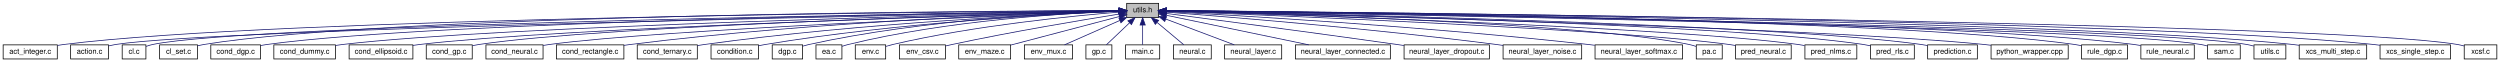
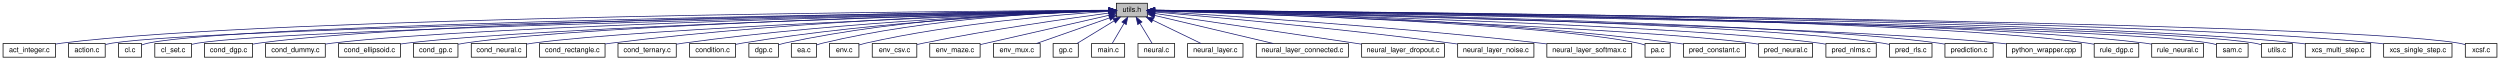
- <svg xmlns="http://www.w3.org/2000/svg" xmlns:xlink="http://www.w3.org/1999/xlink" width="3371pt" height="84pt" viewBox="0.00 0.00 3370.50 84.00">
+ <svg xmlns="http://www.w3.org/2000/svg" xmlns:xlink="http://www.w3.org/1999/xlink" width="3476pt" height="84pt" viewBox="0.00 0.00 3475.50 84.00">
  <g id="graph0" class="graph" transform="scale(1 1) rotate(0) translate(4 80)">
    <g id="node1" class="node">
-       <polygon fill="#bfbfbf" stroke="#000000" points="1515,-56.5 1515,-75.5 1558,-75.5 1558,-56.5 1515,-56.5" />
-       <text text-anchor="middle" x="1536.5" y="-63.5" font-family="Helvetica,sans-Serif" font-size="10.00" fill="#000000">utils.h</text>
+       <polygon fill="#bfbfbf" stroke="#000000" points="1548,-56.5 1548,-75.5 1591,-75.5 1591,-56.5 1548,-56.5" />
+       <text text-anchor="middle" x="1569.5" y="-63.5" font-family="Helvetica,sans-Serif" font-size="10.00" fill="#000000">utils.h</text>
    </g>
    <g id="node2" class="node">
      <g id="a_node2">
        <a xlink:href="act__integer_8c.html" target="_top" xlink:title="integer action functions. ">
          <polygon fill="none" stroke="#000000" points="0,-.5 0,-19.5 73,-19.5 73,-.5 0,-.5" />
          <text text-anchor="middle" x="36.5" y="-7.5" font-family="Helvetica,sans-Serif" font-size="10.00" fill="#000000">act_integer.c</text>
        </a>
      </g>
    </g>
    <g id="edge1" class="edge">
-       <path fill="none" stroke="#191970" d="M1504.451,-65.802C1317.907,-64.528 370.382,-56.34 81.5,-20 78.8,-19.66 76.024,-19.235 73.239,-18.752" />
-       <polygon fill="#191970" stroke="#191970" points="1504.659,-69.304 1514.682,-65.87 1504.705,-62.304 1504.659,-69.304" />
+       <path fill="none" stroke="#191970" d="M1537.912,-65.831C1350.013,-64.704 377.559,-57.137 81.5,-20 78.8,-19.661 76.024,-19.236 73.239,-18.754" />
+       <polygon fill="#191970" stroke="#191970" points="1537.938,-69.331 1547.958,-65.89 1537.978,-62.331 1537.938,-69.331" />
    </g>
    <g id="node3" class="node">
      <g id="a_node3">
        <a xlink:href="action_8c.html" target="_top" xlink:title="Interface for classifier actions. ">
          <polygon fill="none" stroke="#000000" points="91,-.5 91,-19.5 142,-19.5 142,-.5 91,-.5" />
          <text text-anchor="middle" x="116.5" y="-7.5" font-family="Helvetica,sans-Serif" font-size="10.00" fill="#000000">action.c</text>
        </a>
      </g>
    </g>
    <g id="edge2" class="edge">
-       <path fill="none" stroke="#191970" d="M1504.648,-65.41C1310.402,-61.751 289.052,-41.599 151.5,-20 148.503,-19.529 145.4,-18.884 142.335,-18.145" />
-       <polygon fill="#191970" stroke="#191970" points="1504.702,-68.912 1514.766,-65.6 1504.833,-61.913 1504.702,-68.912" />
+       <path fill="none" stroke="#191970" d="M1537.518,-65.434C1340.234,-61.88 292.483,-42.082 151.5,-20 148.503,-19.531 145.4,-18.886 142.335,-18.148" />
+       <polygon fill="#191970" stroke="#191970" points="1537.723,-68.938 1547.784,-65.618 1537.848,-61.939 1537.723,-68.938" />
    </g>
    <g id="node4" class="node">
      <g id="a_node4">
        <a xlink:href="cl_8c.html" target="_top" xlink:title="Functions operating on classifiers. ">
          <polygon fill="none" stroke="#000000" points="160.5,-.5 160.5,-19.5 192.5,-19.5 192.5,-.5 160.5,-.5" />
          <text text-anchor="middle" x="176.5" y="-7.5" font-family="Helvetica,sans-Serif" font-size="10.00" fill="#000000">cl.c</text>
        </a>
      </g>
    </g>
    <g id="edge3" class="edge">
-       <path fill="none" stroke="#191970" d="M1504.58,-65.559C1314.217,-62.844 332.564,-47.589 201.5,-20 198.572,-19.384 195.546,-18.451 192.653,-17.398" />
-       <polygon fill="#191970" stroke="#191970" points="1504.711,-69.061 1514.759,-65.703 1504.81,-62.062 1504.711,-69.061" />
+       <path fill="none" stroke="#191970" d="M1537.698,-65.589C1344.864,-63.013 336.021,-48.259 201.5,-20 198.572,-19.385 195.546,-18.452 192.653,-17.4" />
+       <polygon fill="#191970" stroke="#191970" points="1537.703,-69.09 1547.748,-65.722 1537.795,-62.09 1537.703,-69.09" />
    </g>
    <g id="node5" class="node">
      <g id="a_node5">
        <a xlink:href="cl__set_8c.html" target="_top" xlink:title="Functions operating on sets of classifiers. ">
          <polygon fill="none" stroke="#000000" points="211,-.5 211,-19.5 262,-19.5 262,-.5 211,-.5" />
          <text text-anchor="middle" x="236.5" y="-7.5" font-family="Helvetica,sans-Serif" font-size="10.00" fill="#000000">cl_set.c</text>
        </a>
      </g>
    </g>
    <g id="edge4" class="edge">
-       <path fill="none" stroke="#191970" d="M1504.618,-65.918C1333.097,-65.316 518.626,-60.344 270.5,-20 267.828,-19.566 265.07,-18.985 262.334,-18.321" />
-       <polygon fill="#191970" stroke="#191970" points="1504.743,-69.419 1514.754,-65.951 1504.765,-62.419 1504.743,-69.419" />
+       <path fill="none" stroke="#191970" d="M1537.601,-65.349C1350.456,-61.466 398.948,-40.824 270.5,-20 267.828,-19.567 265.07,-18.987 262.334,-18.324" />
+       <polygon fill="#191970" stroke="#191970" points="1537.793,-68.854 1547.863,-65.561 1537.937,-61.855 1537.793,-68.854" />
    </g>
    <g id="node6" class="node">
      <g id="a_node6">
        <a xlink:href="cond__dgp_8c.html" target="_top" xlink:title="Dynamical GP graph condition functions. ">
          <polygon fill="none" stroke="#000000" points="280,-.5 280,-19.5 347,-19.5 347,-.5 280,-.5" />
          <text text-anchor="middle" x="313.5" y="-7.5" font-family="Helvetica,sans-Serif" font-size="10.00" fill="#000000">cond_dgp.c</text>
        </a>
      </g>
    </g>
    <g id="edge5" class="edge">
-       <path fill="none" stroke="#191970" d="M1504.493,-65.597C1339.814,-63.394 586.761,-51.726 355.5,-20 352.827,-19.633 350.075,-19.172 347.319,-18.65" />
-       <polygon fill="#191970" stroke="#191970" points="1504.854,-69.102 1514.9,-65.734 1504.947,-62.102 1504.854,-69.102" />
+       <path fill="none" stroke="#191970" d="M1537.645,-65.638C1370.533,-63.608 593.723,-52.553 355.5,-20 352.827,-19.635 350.074,-19.174 347.318,-18.653" />
+       <polygon fill="#191970" stroke="#191970" points="1537.717,-69.139 1547.758,-65.758 1537.801,-62.139 1537.717,-69.139" />
    </g>
    <g id="node7" class="node">
      <g id="a_node7">
        <a xlink:href="cond__dummy_8c.html" target="_top" xlink:title="Always-matching dummy condition functions. ">
          <polygon fill="none" stroke="#000000" points="365,-.5 365,-19.5 448,-19.5 448,-.5 365,-.5" />
          <text text-anchor="middle" x="406.5" y="-7.5" font-family="Helvetica,sans-Serif" font-size="10.00" fill="#000000">cond_dummy.c</text>
        </a>
      </g>
    </g>
    <g id="edge6" class="edge">
-       <path fill="none" stroke="#191970" d="M1504.341,-65.285C1348.185,-61.713 667.964,-44.975 457.5,-20 454.454,-19.639 451.317,-19.197 448.167,-18.702" />
-       <polygon fill="#191970" stroke="#191970" points="1504.589,-68.791 1514.665,-65.519 1504.747,-61.793 1504.589,-68.791" />
+       <path fill="none" stroke="#191970" d="M1537.869,-65.343C1379.865,-61.962 675.091,-45.681 457.5,-20 454.453,-19.64 451.317,-19.2 448.167,-18.706" />
+       <polygon fill="#191970" stroke="#191970" points="1537.809,-68.843 1547.881,-65.556 1537.958,-61.844 1537.809,-68.843" />
    </g>
    <g id="node8" class="node">
      <g id="a_node8">
        <a xlink:href="cond__ellipsoid_8c.html" target="_top" xlink:title="Hyperellipsoid condition functions. ">
          <polygon fill="none" stroke="#000000" points="466.5,-.5 466.5,-19.5 552.5,-19.5 552.5,-.5 466.5,-.5" />
          <text text-anchor="middle" x="509.5" y="-7.5" font-family="Helvetica,sans-Serif" font-size="10.00" fill="#000000">cond_ellipsoid.c</text>
        </a>
      </g>
    </g>
    <g id="edge7" class="edge">
-       <path fill="none" stroke="#191970" d="M1504.678,-65.111C1358.5,-60.934 750.491,-42.514 561.5,-20 558.579,-19.652 555.576,-19.235 552.556,-18.771" />
-       <polygon fill="#191970" stroke="#191970" points="1504.675,-68.612 1514.771,-65.398 1504.874,-61.615 1504.675,-68.612" />
+       <path fill="none" stroke="#191970" d="M1537.579,-65.165C1388.208,-61.162 757.315,-43.173 561.5,-20 558.579,-19.654 555.575,-19.239 552.556,-18.776" />
+       <polygon fill="#191970" stroke="#191970" points="1537.784,-68.671 1547.874,-65.439 1537.97,-61.674 1537.784,-68.671" />
    </g>
    <g id="node9" class="node">
      <g id="a_node9">
        <a xlink:href="cond__gp_8c.html" target="_top" xlink:title="Tree GP condition functions. ">
          <polygon fill="none" stroke="#000000" points="570.5,-.5 570.5,-19.5 632.5,-19.5 632.5,-.5 570.5,-.5" />
          <text text-anchor="middle" x="601.5" y="-7.5" font-family="Helvetica,sans-Serif" font-size="10.00" fill="#000000">cond_gp.c</text>
        </a>
      </g>
    </g>
    <g id="edge8" class="edge">
-       <path fill="none" stroke="#191970" d="M1504.2,-65.179C1364.677,-61.502 813.049,-45.605 641.5,-20 638.668,-19.577 635.745,-19.043 632.827,-18.441" />
-       <polygon fill="#191970" stroke="#191970" points="1504.525,-68.688 1514.613,-65.451 1504.708,-61.691 1504.525,-68.688" />
+       <path fill="none" stroke="#191970" d="M1537.38,-65.251C1394.995,-61.801 819.95,-46.469 641.5,-20 638.668,-19.58 635.744,-19.047 632.827,-18.447" />
+       <polygon fill="#191970" stroke="#191970" points="1537.532,-68.755 1547.613,-65.496 1537.7,-61.758 1537.532,-68.755" />
    </g>
    <g id="node10" class="node">
      <g id="a_node10">
        <a xlink:href="cond__neural_8c.html" target="_top" xlink:title="Multi-layer perceptron neural network condition functions. ">
          <polygon fill="none" stroke="#000000" points="651,-.5 651,-19.5 728,-19.5 728,-.5 651,-.5" />
          <text text-anchor="middle" x="689.5" y="-7.5" font-family="Helvetica,sans-Serif" font-size="10.00" fill="#000000">cond_neural.c</text>
        </a>
      </g>
    </g>
    <g id="edge9" class="edge">
-       <path fill="none" stroke="#191970" d="M1504.762,-64.822C1375.591,-59.927 889.05,-40.493 736.5,-20 733.771,-19.634 730.966,-19.195 728.147,-18.71" />
-       <polygon fill="#191970" stroke="#191970" points="1504.669,-68.321 1514.794,-65.2 1504.933,-61.326 1504.669,-68.321" />
+       <path fill="none" stroke="#191970" d="M1537.335,-64.89C1404.184,-60.19 895.695,-41.202 736.5,-20 733.771,-19.637 730.965,-19.201 728.146,-18.717" />
+       <polygon fill="#191970" stroke="#191970" points="1537.542,-68.399 1547.659,-65.252 1537.787,-61.403 1537.542,-68.399" />
    </g>
    <g id="node11" class="node">
      <g id="a_node11">
        <a xlink:href="cond__rectangle_8c.html" target="_top" xlink:title="Hyperrectangle condition functions. ">
          <polygon fill="none" stroke="#000000" points="746,-.5 746,-19.5 837,-19.5 837,-.5 746,-.5" />
          <text text-anchor="middle" x="791.5" y="-7.5" font-family="Helvetica,sans-Serif" font-size="10.00" fill="#000000">cond_rectangle.c</text>
        </a>
      </g>
    </g>
    <g id="edge10" class="edge">
-       <path fill="none" stroke="#191970" d="M1504.763,-65.204C1406.466,-62.457 1098.468,-51.733 845.5,-20 842.756,-19.656 839.942,-19.261 837.107,-18.832" />
-       <polygon fill="#191970" stroke="#191970" points="1504.828,-68.707 1514.919,-65.48 1505.018,-61.71 1504.828,-68.707" />
+       <path fill="none" stroke="#191970" d="M1537.601,-65.334C1436.113,-62.926 1111.72,-52.987 845.5,-20 842.756,-19.66 839.941,-19.269 837.106,-18.842" />
+       <polygon fill="#191970" stroke="#191970" points="1537.716,-68.838 1547.793,-65.568 1537.877,-61.84 1537.716,-68.838" />
    </g>
    <g id="node12" class="node">
      <g id="a_node12">
        <a xlink:href="cond__ternary_8c.html" target="_top" xlink:title="Ternary condition functions. ">
          <polygon fill="none" stroke="#000000" points="855,-.5 855,-19.5 936,-19.5 936,-.5 855,-.5" />
          <text text-anchor="middle" x="895.5" y="-7.5" font-family="Helvetica,sans-Serif" font-size="10.00" fill="#000000">cond_ternary.c</text>
        </a>
      </g>
    </g>
    <g id="edge11" class="edge">
-       <path fill="none" stroke="#191970" d="M1504.723,-64.866C1415.939,-61.409 1157.858,-49.393 945.5,-20 942.431,-19.575 939.266,-19.08 936.09,-18.541" />
-       <polygon fill="#191970" stroke="#191970" points="1504.807,-68.371 1514.933,-65.254 1505.073,-61.377 1504.807,-68.371" />
+       <path fill="none" stroke="#191970" d="M1537.794,-65.049C1445.833,-61.995 1171.201,-50.769 945.5,-20 942.43,-19.581 939.265,-19.09 936.088,-18.555" />
+       <polygon fill="#191970" stroke="#191970" points="1537.736,-68.549 1547.844,-65.375 1537.963,-61.553 1537.736,-68.549" />
    </g>
    <g id="node13" class="node">
      <g id="a_node13">
        <a xlink:href="condition_8c.html" target="_top" xlink:title="Interface for classifier conditions. ">
          <polygon fill="none" stroke="#000000" points="954.5,-.5 954.5,-19.5 1018.5,-19.5 1018.5,-.5 954.5,-.5" />
          <text text-anchor="middle" x="986.5" y="-7.5" font-family="Helvetica,sans-Serif" font-size="10.00" fill="#000000">condition.c</text>
        </a>
      </g>
    </g>
    <g id="edge12" class="edge">
-       <path fill="none" stroke="#191970" d="M1504.305,-64.758C1423.574,-61.282 1206.186,-49.695 1027.5,-20 1024.609,-19.52 1021.62,-18.945 1018.635,-18.318" />
-       <polygon fill="#191970" stroke="#191970" points="1504.634,-68.274 1514.772,-65.195 1504.927,-61.281 1504.634,-68.274" />
+       <path fill="none" stroke="#191970" d="M1537.779,-65.02C1453.933,-62.061 1219.688,-51.4 1027.5,-20 1024.608,-19.527 1021.618,-18.958 1018.633,-18.335" />
+       <polygon fill="#191970" stroke="#191970" points="1537.808,-68.523 1547.922,-65.366 1538.047,-61.527 1537.808,-68.523" />
    </g>
    <g id="node14" class="node">
      <g id="a_node14">
        <a xlink:href="dgp_8c.html" target="_top" xlink:title="An implementation of dynamical GP graphs with fuzzy activation functions. ">
          <polygon fill="none" stroke="#000000" points="1037,-.5 1037,-19.5 1078,-19.5 1078,-.5 1037,-.5" />
          <text text-anchor="middle" x="1057.5" y="-7.5" font-family="Helvetica,sans-Serif" font-size="10.00" fill="#000000">dgp.c</text>
        </a>
      </g>
    </g>
    <g id="edge13" class="edge">
-       <path fill="none" stroke="#191970" d="M1504.579,-65.252C1430.354,-62.968 1240.733,-53.998 1086.5,-20 1083.796,-19.404 1080.993,-18.637 1078.245,-17.794" />
-       <polygon fill="#191970" stroke="#191970" points="1504.578,-68.753 1514.675,-65.542 1504.78,-61.756 1504.578,-68.753" />
+       <path fill="none" stroke="#191970" d="M1537.4,-65.559C1459.312,-63.923 1253.574,-56.223 1086.5,-20 1083.793,-19.413 1080.99,-18.652 1078.241,-17.812" />
+       <polygon fill="#191970" stroke="#191970" points="1537.49,-69.061 1547.554,-65.752 1537.623,-62.063 1537.49,-69.061" />
    </g>
    <g id="node15" class="node">
      <g id="a_node15">
        <a xlink:href="ea_8c.html" target="_top" xlink:title="Evolutionary algorithm functions. ">
          <polygon fill="none" stroke="#000000" points="1096,-.5 1096,-19.5 1131,-19.5 1131,-.5 1096,-.5" />
          <text text-anchor="middle" x="1113.5" y="-7.5" font-family="Helvetica,sans-Serif" font-size="10.00" fill="#000000">ea.c</text>
        </a>
      </g>
    </g>
    <g id="edge14" class="edge">
-       <path fill="none" stroke="#191970" d="M1504.563,-65.018C1436.501,-62.337 1272.524,-52.731 1139.5,-20 1136.776,-19.33 1133.952,-18.45 1131.213,-17.49" />
-       <polygon fill="#191970" stroke="#191970" points="1504.521,-68.519 1514.643,-65.392 1504.78,-61.524 1504.521,-68.519" />
+       <path fill="none" stroke="#191970" d="M1537.453,-65.41C1465.353,-63.471 1285.279,-55.192 1139.5,-20 1136.773,-19.342 1133.947,-18.468 1131.208,-17.511" />
+       <polygon fill="#191970" stroke="#191970" points="1537.601,-68.915 1547.684,-65.662 1537.773,-61.917 1537.601,-68.915" />
    </g>
    <g id="node16" class="node">
      <g id="a_node16">
        <a xlink:href="env_8c.html" target="_top" xlink:title="Built-in problem environment interface. ">
          <polygon fill="none" stroke="#000000" points="1149,-.5 1149,-19.5 1190,-19.5 1190,-.5 1149,-.5" />
          <text text-anchor="middle" x="1169.5" y="-7.5" font-family="Helvetica,sans-Serif" font-size="10.00" fill="#000000">env.c</text>
        </a>
      </g>
    </g>
    <g id="edge15" class="edge">
-       <path fill="none" stroke="#191970" d="M1504.966,-63.666C1444.897,-58.787 1310.179,-45.764 1199.5,-20 1196.399,-19.278 1193.163,-18.37 1190.012,-17.397" />
-       <polygon fill="#191970" stroke="#191970" points="1504.712,-67.157 1514.957,-64.458 1505.265,-60.179 1504.712,-67.157" />
+       <path fill="none" stroke="#191970" d="M1537.663,-64.172C1473.167,-60.003 1322.738,-47.91 1199.5,-20 1196.394,-19.297 1193.156,-18.399 1190.005,-17.43" />
+       <polygon fill="#191970" stroke="#191970" points="1537.772,-67.685 1547.972,-64.817 1538.21,-60.699 1537.772,-67.685" />
    </g>
    <g id="node17" class="node">
      <g id="a_node17">
        <a xlink:href="env__csv_8c.html" target="_top" xlink:title="CSV input file handling functions. ">
          <polygon fill="none" stroke="#000000" points="1208.5,-.5 1208.5,-19.5 1270.5,-19.5 1270.5,-.5 1208.5,-.5" />
          <text text-anchor="middle" x="1239.5" y="-7.5" font-family="Helvetica,sans-Serif" font-size="10.00" fill="#000000">env_csv.c</text>
        </a>
      </g>
    </g>
    <g id="edge16" class="edge">
-       <path fill="none" stroke="#191970" d="M1504.822,-61.041C1456.174,-53.264 1360.225,-37.294 1279.5,-20 1276.7,-19.4 1273.799,-18.744 1270.896,-18.063" />
-       <polygon fill="#191970" stroke="#191970" points="1504.316,-64.504 1514.742,-62.617 1505.415,-57.591 1504.316,-64.504" />
+       <path fill="none" stroke="#191970" d="M1537.703,-61.886C1484.162,-54.751 1372.725,-39.009 1279.5,-20 1276.695,-19.428 1273.789,-18.791 1270.884,-18.122" />
+       <polygon fill="#191970" stroke="#191970" points="1537.547,-65.396 1547.919,-63.236 1538.464,-58.456 1537.547,-65.396" />
    </g>
    <g id="node18" class="node">
      <g id="a_node18">
        <a xlink:href="env__maze_8c.html" target="_top" xlink:title="The discrete maze problem environment module. ">
          <polygon fill="none" stroke="#000000" points="1288.5,-.5 1288.5,-19.5 1358.5,-19.5 1358.5,-.5 1288.5,-.5" />
          <text text-anchor="middle" x="1323.5" y="-7.5" font-family="Helvetica,sans-Serif" font-size="10.00" fill="#000000">env_maze.c</text>
        </a>
      </g>
    </g>
    <g id="edge17" class="edge">
-       <path fill="none" stroke="#191970" d="M1505.11,-57.747C1465.969,-47.457 1399.26,-29.918 1358.505,-19.203" />
-       <polygon fill="#191970" stroke="#191970" points="1504.343,-61.164 1514.904,-60.322 1506.123,-54.395 1504.343,-61.164" />
+       <path fill="none" stroke="#191970" d="M1537.634,-58.746C1491.503,-48.245 1406.417,-28.875 1358.56,-17.981" />
+       <polygon fill="#191970" stroke="#191970" points="1537.142,-62.223 1547.669,-61.03 1538.696,-55.398 1537.142,-62.223" />
    </g>
    <g id="node19" class="node">
      <g id="a_node19">
        <a xlink:href="env__mux_8c.html" target="_top" xlink:title="The real multiplexer problem environment. ">
          <polygon fill="none" stroke="#000000" points="1377,-.5 1377,-19.5 1442,-19.5 1442,-.5 1377,-.5" />
          <text text-anchor="middle" x="1409.5" y="-7.5" font-family="Helvetica,sans-Serif" font-size="10.00" fill="#000000">env_mux.c</text>
        </a>
      </g>
    </g>
    <g id="edge18" class="edge">
-       <path fill="none" stroke="#191970" d="M1505.61,-52.379C1482.551,-42.212 1451.62,-28.573 1431.149,-19.546" />
-       <polygon fill="#191970" stroke="#191970" points="1504.394,-55.668 1514.956,-56.5 1507.218,-49.263 1504.394,-55.668" />
+       <path fill="none" stroke="#191970" d="M1538.137,-55.023C1508.661,-44.706 1464.989,-29.421 1436.884,-19.584" />
+       <polygon fill="#191970" stroke="#191970" points="1537.327,-58.447 1547.922,-58.448 1539.639,-51.84 1537.327,-58.447" />
    </g>
    <g id="node20" class="node">
      <g id="a_node20">
        <a xlink:href="gp_8c.html" target="_top" xlink:title="An implementation of GP trees based upon TinyGP. ">
          <polygon fill="none" stroke="#000000" points="1460,-.5 1460,-19.5 1495,-19.5 1495,-.5 1460,-.5" />
          <text text-anchor="middle" x="1477.5" y="-7.5" font-family="Helvetica,sans-Serif" font-size="10.00" fill="#000000">gp.c</text>
        </a>
      </g>
    </g>
    <g id="edge19" class="edge">
-       <path fill="none" stroke="#191970" d="M1518.969,-49.361C1508.762,-39.673 1496.253,-27.799 1487.659,-19.643" />
-       <polygon fill="#191970" stroke="#191970" points="1516.56,-51.9 1526.223,-56.245 1521.379,-46.823 1516.56,-51.9" />
+       <path fill="none" stroke="#191970" d="M1544.478,-50.769C1528.175,-40.846 1507.399,-28.199 1493.341,-19.643" />
+       <polygon fill="#191970" stroke="#191970" points="1543.113,-54.036 1553.475,-56.245 1546.753,-48.056 1543.113,-54.036" />
    </g>
    <g id="node21" class="node">
      <g id="a_node21">
        <a xlink:href="main_8c.html" target="_top" xlink:title="Main function for stand-alone binary execution. ">
          <polygon fill="none" stroke="#000000" points="1513.5,-.5 1513.5,-19.5 1559.5,-19.5 1559.5,-.5 1513.5,-.5" />
          <text text-anchor="middle" x="1536.5" y="-7.5" font-family="Helvetica,sans-Serif" font-size="10.00" fill="#000000">main.c</text>
        </a>
      </g>
    </g>
    <g id="edge20" class="edge">
-       <path fill="none" stroke="#191970" d="M1536.5,-46.157C1536.5,-37.155 1536.5,-26.92 1536.5,-19.643" />
-       <polygon fill="#191970" stroke="#191970" points="1533,-46.245 1536.5,-56.245 1540,-46.246 1533,-46.245" />
+       <path fill="none" stroke="#191970" d="M1558.675,-47.63C1553.17,-38.289 1546.706,-27.32 1542.182,-19.643" />
+       <polygon fill="#191970" stroke="#191970" points="1555.659,-49.407 1563.752,-56.245 1561.69,-45.853 1555.659,-49.407" />
    </g>
    <g id="node22" class="node">
      <g id="a_node22">
        <a xlink:href="neural_8c.html" target="_top" xlink:title="An implementation of a multi-layer perceptron neural network. ">
          <polygon fill="none" stroke="#000000" points="1578,-.5 1578,-19.5 1629,-19.5 1629,-.5 1578,-.5" />
          <text text-anchor="middle" x="1603.5" y="-7.5" font-family="Helvetica,sans-Serif" font-size="10.00" fill="#000000">neural.c</text>
        </a>
      </g>
    </g>
    <g id="edge21" class="edge">
-       <path fill="none" stroke="#191970" d="M1556.068,-49.645C1567.72,-39.906 1582.108,-27.88 1591.963,-19.643" />
-       <polygon fill="#191970" stroke="#191970" points="1553.599,-47.147 1548.17,-56.245 1558.088,-52.518 1553.599,-47.147" />
+       <path fill="none" stroke="#191970" d="M1580.653,-47.63C1586.325,-38.289 1592.985,-27.32 1597.646,-19.643" />
+       <polygon fill="#191970" stroke="#191970" points="1577.62,-45.881 1575.422,-56.245 1583.604,-49.514 1577.62,-45.881" />
    </g>
    <g id="node23" class="node">
      <g id="a_node23">
        <a xlink:href="neural__layer_8c.html" target="_top" xlink:title="Interface for neural network layers. ">
          <polygon fill="none" stroke="#000000" points="1647,-.5 1647,-19.5 1724,-19.5 1724,-.5 1647,-.5" />
          <text text-anchor="middle" x="1685.5" y="-7.5" font-family="Helvetica,sans-Serif" font-size="10.00" fill="#000000">neural_layer.c</text>
        </a>
      </g>
    </g>
    <g id="edge22" class="edge">
-       <path fill="none" stroke="#191970" d="M1567.677,-54.283C1595.095,-43.978 1634.511,-29.164 1660.063,-19.56" />
-       <polygon fill="#191970" stroke="#191970" points="1566.295,-51.063 1558.166,-57.857 1568.758,-57.615 1566.295,-51.063" />
+       <path fill="none" stroke="#191970" d="M1598.554,-51.974C1619.556,-41.835 1647.369,-28.408 1665.819,-19.501" />
+       <polygon fill="#191970" stroke="#191970" points="1596.925,-48.874 1589.441,-56.373 1599.968,-55.178 1596.925,-48.874" />
    </g>
    <g id="node24" class="node">
      <g id="a_node24">
        <a xlink:href="neural__layer__connected_8c.html" target="_top" xlink:title="An implementation of a fully-connected layer of perceptrons. ">
          <polygon fill="none" stroke="#000000" points="1742.5,-.5 1742.5,-19.5 1870.5,-19.5 1870.5,-.5 1742.5,-.5" />
          <text text-anchor="middle" x="1806.5" y="-7.5" font-family="Helvetica,sans-Serif" font-size="10.00" fill="#000000">neural_layer_connected.c</text>
        </a>
      </g>
    </g>
    <g id="edge23" class="edge">
-       <path fill="none" stroke="#191970" d="M1568.161,-59.433C1615.7,-49.573 1705.771,-30.892 1760.543,-19.532" />
-       <polygon fill="#191970" stroke="#191970" points="1567.22,-56.054 1558.139,-61.512 1568.641,-62.908 1567.22,-56.054" />
+       <path fill="none" stroke="#191970" d="M1601.205,-58.508C1643.837,-48.435 1719.657,-30.52 1766.263,-19.508" />
+       <polygon fill="#191970" stroke="#191970" points="1600.299,-55.126 1591.372,-60.832 1601.909,-61.939 1600.299,-55.126" />
    </g>
    <g id="node25" class="node">
      <g id="a_node25">
        <a xlink:href="neural__layer__dropout_8c.html" target="_top" xlink:title="An implementation of a dropout layer. ">
          <polygon fill="none" stroke="#000000" points="1889,-.5 1889,-19.5 2004,-19.5 2004,-.5 1889,-.5" />
          <text text-anchor="middle" x="1946.5" y="-7.5" font-family="Helvetica,sans-Serif" font-size="10.00" fill="#000000">neural_layer_dropout.c</text>
        </a>
      </g>
    </g>
    <g id="edge24" class="edge">
-       <path fill="none" stroke="#191970" d="M1568.256,-61.901C1628.824,-54.048 1765.019,-36.219 1879.5,-20 1882.528,-19.571 1885.631,-19.126 1888.764,-18.673" />
-       <polygon fill="#191970" stroke="#191970" points="1567.653,-58.45 1558.186,-63.205 1568.553,-65.392 1567.653,-58.45" />
+       <path fill="none" stroke="#191970" d="M1601.338,-61.285C1657.508,-52.964 1777.879,-35.123 1879.5,-20 1882.524,-19.55 1885.626,-19.088 1888.757,-18.622" />
+       <polygon fill="#191970" stroke="#191970" points="1600.679,-57.844 1591.3,-62.772 1601.705,-64.769 1600.679,-57.844" />
    </g>
    <g id="node26" class="node">
      <g id="a_node26">
        <a xlink:href="neural__layer__noise_8c.html" target="_top" xlink:title="An implementation of a Gaussian noise adding layer. ">
          <polygon fill="none" stroke="#000000" points="2022.5,-.5 2022.5,-19.5 2128.5,-19.5 2128.5,-.5 2022.5,-.5" />
          <text text-anchor="middle" x="2075.5" y="-7.5" font-family="Helvetica,sans-Serif" font-size="10.00" fill="#000000">neural_layer_noise.c</text>
        </a>
      </g>
    </g>
    <g id="edge25" class="edge">
-       <path fill="none" stroke="#191970" d="M1568.424,-63.629C1645.245,-57.769 1846.425,-41.508 2013.5,-20 2016.42,-19.624 2019.413,-19.216 2022.432,-18.788" />
-       <polygon fill="#191970" stroke="#191970" points="1568.133,-60.141 1558.426,-64.386 1568.662,-67.121 1568.133,-60.141" />
+       <path fill="none" stroke="#191970" d="M1601.642,-63.3C1674.872,-57.009 1859.678,-40.357 2013.5,-20 2016.418,-19.614 2019.411,-19.198 2022.429,-18.763" />
+       <polygon fill="#191970" stroke="#191970" points="1600.932,-59.847 1591.266,-64.185 1601.527,-66.822 1600.932,-59.847" />
    </g>
    <g id="node27" class="node">
      <g id="a_node27">
        <a xlink:href="neural__layer__softmax_8c.html" target="_top" xlink:title="An implementation of a softmax layer. ">
          <polygon fill="none" stroke="#000000" points="2146.5,-.5 2146.5,-19.5 2264.5,-19.5 2264.5,-.5 2146.5,-.5" />
          <text text-anchor="middle" x="2205.5" y="-7.5" font-family="Helvetica,sans-Serif" font-size="10.00" fill="#000000">neural_layer_softmax.c</text>
        </a>
      </g>
    </g>
    <g id="edge26" class="edge">
-       <path fill="none" stroke="#191970" d="M1568.159,-64.356C1657.706,-59.537 1920.388,-44.243 2137.5,-20 2140.346,-19.682 2143.256,-19.336 2146.193,-18.97" />
-       <polygon fill="#191970" stroke="#191970" points="1567.911,-60.864 1558.112,-64.891 1568.284,-67.854 1567.911,-60.864" />
+       <path fill="none" stroke="#191970" d="M1601.422,-64.147C1687.9,-58.969 1933.884,-43.192 2137.5,-20 2140.345,-19.676 2143.255,-19.325 2146.192,-18.954" />
+       <polygon fill="#191970" stroke="#191970" points="1600.992,-60.666 1591.217,-64.753 1601.407,-67.654 1600.992,-60.666" />
    </g>
    <g id="node28" class="node">
      <g id="a_node28">
        <a xlink:href="pa_8c.html" target="_top" xlink:title="Prediction array functions. ">
          <polygon fill="none" stroke="#000000" points="2283,-.5 2283,-19.5 2318,-19.5 2318,-.5 2283,-.5" />
          <text text-anchor="middle" x="2300.5" y="-7.5" font-family="Helvetica,sans-Serif" font-size="10.00" fill="#000000">pa.c</text>
        </a>
      </g>
    </g>
    <g id="edge27" class="edge">
-       <path fill="none" stroke="#191970" d="M1568.574,-65.243C1691.934,-62.138 2135.772,-49.143 2273.5,-20 2276.532,-19.358 2279.679,-18.441 2282.708,-17.419" />
-       <polygon fill="#191970" stroke="#191970" points="1568.208,-61.751 1558.298,-65.497 1568.381,-68.749 1568.208,-61.751" />
+       <path fill="none" stroke="#191970" d="M1601.285,-65.143C1720.701,-61.734 2142.378,-47.945 2273.5,-20 2276.629,-19.333 2279.881,-18.375 2282.999,-17.312" />
+       <polygon fill="#191970" stroke="#191970" points="1600.9,-61.652 1591.002,-65.432 1601.097,-68.65 1600.9,-61.652" />
    </g>
    <g id="node29" class="node">
      <g id="a_node29">
-         <a xlink:href="pred__neural_8c.html" target="_top" xlink:title="Multi-layer perceptron neural network prediction functions. ">
-           <polygon fill="none" stroke="#000000" points="2336,-.5 2336,-19.5 2411,-19.5 2411,-.5 2336,-.5" />
-           <text text-anchor="middle" x="2373.5" y="-7.5" font-family="Helvetica,sans-Serif" font-size="10.00" fill="#000000">pred_neural.c</text>
+         <a xlink:href="pred__constant_8c.html" target="_top" xlink:title="Piece-wise constant prediction functions. ">
+           <polygon fill="none" stroke="#000000" points="2336.5,-.5 2336.5,-19.5 2422.5,-19.5 2422.5,-.5 2336.5,-.5" />
+           <text text-anchor="middle" x="2379.5" y="-7.5" font-family="Helvetica,sans-Serif" font-size="10.00" fill="#000000">pred_constant.c</text>
        </a>
      </g>
    </g>
    <g id="edge28" class="edge">
-       <path fill="none" stroke="#191970" d="M1568.693,-64.799C1697.632,-59.888 2177.03,-40.602 2327.5,-20 2330.253,-19.623 2333.086,-19.17 2335.93,-18.667" />
-       <polygon fill="#191970" stroke="#191970" points="1568.189,-61.316 1558.329,-65.192 1568.454,-68.311 1568.189,-61.316" />
+       <path fill="none" stroke="#191970" d="M1601.514,-65.537C1706.192,-63.708 2047.668,-55.248 2327.5,-20 2330.419,-19.632 2333.42,-19.2 2336.438,-18.726" />
+       <polygon fill="#191970" stroke="#191970" points="1601.243,-62.041 1591.303,-65.707 1601.36,-69.04 1601.243,-62.041" />
    </g>
    <g id="node30" class="node">
      <g id="a_node30">
-         <a xlink:href="pred__nlms_8c.html" target="_top" xlink:title="Normalised least mean squares prediction functions. ">
-           <polygon fill="none" stroke="#000000" points="2429.5,-.5 2429.5,-19.5 2499.5,-19.5 2499.5,-.5 2429.5,-.5" />
-           <text text-anchor="middle" x="2464.5" y="-7.5" font-family="Helvetica,sans-Serif" font-size="10.00" fill="#000000">pred_nlms.c</text>
+         <a xlink:href="pred__neural_8c.html" target="_top" xlink:title="Multi-layer perceptron neural network prediction functions. ">
+           <polygon fill="none" stroke="#000000" points="2441,-.5 2441,-19.5 2516,-19.5 2516,-.5 2441,-.5" />
+           <text text-anchor="middle" x="2478.5" y="-7.5" font-family="Helvetica,sans-Serif" font-size="10.00" fill="#000000">pred_neural.c</text>
        </a>
      </g>
    </g>
    <g id="edge29" class="edge">
-       <path fill="none" stroke="#191970" d="M1568.39,-65.075C1706.145,-60.964 2250.799,-43.522 2420.5,-20 2423.293,-19.613 2426.171,-19.137 2429.055,-18.605" />
-       <polygon fill="#191970" stroke="#191970" points="1568.001,-61.584 1558.109,-65.379 1568.208,-68.582 1568.001,-61.584" />
+       <path fill="none" stroke="#191970" d="M1601.474,-64.964C1737.2,-60.465 2266.232,-41.855 2431.5,-20 2434.56,-19.595 2437.717,-19.099 2440.88,-18.545" />
+       <polygon fill="#191970" stroke="#191970" points="1601.207,-61.471 1591.328,-65.299 1601.438,-68.467 1601.207,-61.471" />
    </g>
    <g id="node31" class="node">
      <g id="a_node31">
-         <a xlink:href="pred__rls_8c.html" target="_top" xlink:title="Recursive least mean squares prediction functions. ">
-           <polygon fill="none" stroke="#000000" points="2518,-.5 2518,-19.5 2577,-19.5 2577,-.5 2518,-.5" />
-           <text text-anchor="middle" x="2547.5" y="-7.5" font-family="Helvetica,sans-Serif" font-size="10.00" fill="#000000">pred_rls.c</text>
+         <a xlink:href="pred__nlms_8c.html" target="_top" xlink:title="Normalised least mean squares prediction functions. ">
+           <polygon fill="none" stroke="#000000" points="2534.5,-.5 2534.5,-19.5 2604.5,-19.5 2604.5,-.5 2534.5,-.5" />
+           <text text-anchor="middle" x="2569.5" y="-7.5" font-family="Helvetica,sans-Serif" font-size="10.00" fill="#000000">pred_nlms.c</text>
        </a>
      </g>
    </g>
    <g id="edge30" class="edge">
-       <path fill="none" stroke="#191970" d="M1568.259,-65.367C1714.142,-62.327 2320.864,-48.195 2508.5,-20 2511.541,-19.543 2514.689,-18.948 2517.818,-18.275" />
-       <polygon fill="#191970" stroke="#191970" points="1568.112,-61.869 1558.187,-65.575 1568.257,-68.868 1568.112,-61.869" />
+       <path fill="none" stroke="#191970" d="M1601.623,-65.212C1746.616,-61.54 2340.977,-45.209 2525.5,-20 2528.294,-19.618 2531.173,-19.146 2534.056,-18.617" />
+       <polygon fill="#191970" stroke="#191970" points="1601.13,-61.723 1591.221,-65.473 1601.306,-68.721 1601.13,-61.723" />
    </g>
    <g id="node32" class="node">
      <g id="a_node32">
-         <a xlink:href="prediction_8c.html" target="_top" xlink:title="Interface for classifier predictions. ">
-           <polygon fill="none" stroke="#000000" points="2595,-.5 2595,-19.5 2662,-19.5 2662,-.5 2595,-.5" />
-           <text text-anchor="middle" x="2628.5" y="-7.5" font-family="Helvetica,sans-Serif" font-size="10.00" fill="#000000">prediction.c</text>
+         <a xlink:href="pred__rls_8c.html" target="_top" xlink:title="Recursive least mean squares prediction functions. ">
+           <polygon fill="none" stroke="#000000" points="2623,-.5 2623,-19.5 2682,-19.5 2682,-.5 2623,-.5" />
+           <text text-anchor="middle" x="2652.5" y="-7.5" font-family="Helvetica,sans-Serif" font-size="10.00" fill="#000000">pred_rls.c</text>
        </a>
      </g>
    </g>
    <g id="edge31" class="edge">
-       <path fill="none" stroke="#191970" d="M1568.311,-65.421C1721.309,-62.514 2382.448,-48.498 2586.5,-20 2589.172,-19.627 2591.924,-19.161 2594.679,-18.635" />
-       <polygon fill="#191970" stroke="#191970" points="1568.119,-61.924 1558.186,-65.612 1568.25,-68.923 1568.119,-61.924" />
+       <path fill="none" stroke="#191970" d="M1601.139,-65.489C1753.312,-62.894 2410.868,-50.111 2613.5,-20 2616.542,-19.548 2619.691,-18.956 2622.819,-18.285" />
+       <polygon fill="#191970" stroke="#191970" points="1601.009,-61.99 1591.07,-65.658 1601.127,-68.989 1601.009,-61.99" />
    </g>
    <g id="node33" class="node">
      <g id="a_node33">
-         <a xlink:href="python__wrapper_8cpp.html" target="_top" xlink:title="Python library wrapper functions. ">
-           <polygon fill="none" stroke="#000000" points="2680.5,-.5 2680.5,-19.5 2784.5,-19.5 2784.5,-.5 2680.5,-.5" />
-           <text text-anchor="middle" x="2732.5" y="-7.5" font-family="Helvetica,sans-Serif" font-size="10.00" fill="#000000">python_wrapper.cpp</text>
+         <a xlink:href="prediction_8c.html" target="_top" xlink:title="Interface for classifier predictions. ">
+           <polygon fill="none" stroke="#000000" points="2700,-.5 2700,-19.5 2767,-19.5 2767,-.5 2700,-.5" />
+           <text text-anchor="middle" x="2733.5" y="-7.5" font-family="Helvetica,sans-Serif" font-size="10.00" fill="#000000">prediction.c</text>
        </a>
      </g>
    </g>
    <g id="edge32" class="edge">
-       <path fill="none" stroke="#191970" d="M1568.252,-65.238C1728.42,-61.312 2448.785,-42.683 2671.5,-20 2674.383,-19.706 2677.336,-19.363 2680.312,-18.985" />
-       <polygon fill="#191970" stroke="#191970" points="1568.023,-61.742 1558.111,-65.485 1568.194,-68.74 1568.023,-61.742" />
+       <path fill="none" stroke="#191970" d="M1601.438,-65.522C1760.969,-63.009 2472.514,-50.27 2691.5,-20 2694.173,-19.631 2696.925,-19.167 2699.68,-18.644" />
+       <polygon fill="#191970" stroke="#191970" points="1601.273,-62.024 1591.328,-65.679 1601.381,-69.023 1601.273,-62.024" />
    </g>
    <g id="node34" class="node">
      <g id="a_node34">
-         <a xlink:href="rule__dgp_8c.html" target="_top" xlink:title="Dynamical GP graph rule (condition + action) functions. ">
-           <polygon fill="none" stroke="#000000" points="2802.5,-.5 2802.5,-19.5 2864.5,-19.5 2864.5,-.5 2802.5,-.5" />
-           <text text-anchor="middle" x="2833.5" y="-7.5" font-family="Helvetica,sans-Serif" font-size="10.00" fill="#000000">rule_dgp.c</text>
+         <a xlink:href="python__wrapper_8cpp.html" target="_top" xlink:title="Python library wrapper functions. ">
+           <polygon fill="none" stroke="#000000" points="2785.5,-.5 2785.5,-19.5 2889.5,-19.5 2889.5,-.5 2785.5,-.5" />
+           <text text-anchor="middle" x="2837.5" y="-7.5" font-family="Helvetica,sans-Serif" font-size="10.00" fill="#000000">python_wrapper.cpp</text>
        </a>
      </g>
    </g>
    <g id="edge33" class="edge">
-       <path fill="none" stroke="#191970" d="M1568.13,-65.736C1738.293,-64.177 2546.369,-55.022 2793.5,-20 2796.335,-19.598 2799.26,-19.078 2802.179,-18.486" />
-       <polygon fill="#191970" stroke="#191970" points="1568.042,-62.236 1558.073,-65.826 1568.104,-69.236 1568.042,-62.236" />
+       <path fill="none" stroke="#191970" d="M1601.136,-65.328C1767.1,-61.723 2538.648,-43.935 2776.5,-20 2779.383,-19.71 2782.336,-19.37 2785.313,-18.993" />
+       <polygon fill="#191970" stroke="#191970" points="1601.014,-61.83 1591.091,-65.545 1601.165,-68.828 1601.014,-61.83" />
    </g>
    <g id="node35" class="node">
      <g id="a_node35">
-         <a xlink:href="rule__neural_8c.html" target="_top" xlink:title="Neural network rule (condition + action) functions. ">
-           <polygon fill="none" stroke="#000000" points="2882.5,-.5 2882.5,-19.5 2954.5,-19.5 2954.5,-.5 2882.5,-.5" />
-           <text text-anchor="middle" x="2918.5" y="-7.5" font-family="Helvetica,sans-Serif" font-size="10.00" fill="#000000">rule_neural.c</text>
+         <a xlink:href="rule__dgp_8c.html" target="_top" xlink:title="Dynamical GP graph rule (condition + action) functions. ">
+           <polygon fill="none" stroke="#000000" points="2907.5,-.5 2907.5,-19.5 2969.5,-19.5 2969.5,-.5 2907.5,-.5" />
+           <text text-anchor="middle" x="2938.5" y="-7.5" font-family="Helvetica,sans-Serif" font-size="10.00" fill="#000000">rule_dgp.c</text>
        </a>
      </g>
    </g>
    <g id="edge34" class="edge">
-       <path fill="none" stroke="#191970" d="M1568.707,-65.698C1746.49,-63.906 2609.462,-53.588 2873.5,-20 2876.358,-19.636 2879.302,-19.177 2882.252,-18.657" />
-       <polygon fill="#191970" stroke="#191970" points="1568.418,-62.2 1558.453,-65.799 1568.487,-69.2 1568.418,-62.2" />
+       <path fill="none" stroke="#191970" d="M1601.529,-65.805C1778.331,-64.591 2636.506,-56.864 2898.5,-20 2901.335,-19.601 2904.261,-19.083 2907.18,-18.492" />
+       <polygon fill="#191970" stroke="#191970" points="1601.308,-62.306 1591.332,-65.873 1601.355,-69.306 1601.308,-62.306" />
    </g>
    <g id="node36" class="node">
      <g id="a_node36">
-         <a xlink:href="sam_8c.html" target="_top" xlink:title="Self-adaptive mutation functions. ">
-           <polygon fill="none" stroke="#000000" points="2972.5,-.5 2972.5,-19.5 3016.5,-19.5 3016.5,-.5 2972.5,-.5" />
-           <text text-anchor="middle" x="2994.5" y="-7.5" font-family="Helvetica,sans-Serif" font-size="10.00" fill="#000000">sam.c</text>
+         <a xlink:href="rule__neural_8c.html" target="_top" xlink:title="Neural network rule (condition + action) functions. ">
+           <polygon fill="none" stroke="#000000" points="2987.5,-.5 2987.5,-19.5 3059.5,-19.5 3059.5,-.5 2987.5,-.5" />
+           <text text-anchor="middle" x="3023.5" y="-7.5" font-family="Helvetica,sans-Serif" font-size="10.00" fill="#000000">rule_neural.c</text>
        </a>
      </g>
    </g>
    <g id="edge35" class="edge">
-       <path fill="none" stroke="#191970" d="M1568.381,-65.507C1766.179,-62.376 2821.941,-44.611 2963.5,-20 2966.397,-19.496 2969.396,-18.785 2972.337,-17.97" />
-       <polygon fill="#191970" stroke="#191970" points="1568.038,-62.012 1558.094,-65.669 1568.148,-69.011 1568.038,-62.012" />
+       <path fill="none" stroke="#191970" d="M1601.388,-65.765C1784.047,-64.3 2699.197,-55.281 2978.5,-20 2981.358,-19.639 2984.303,-19.182 2987.252,-18.662" />
+       <polygon fill="#191970" stroke="#191970" points="1601.094,-62.267 1591.122,-65.846 1601.149,-69.267 1601.094,-62.267" />
    </g>
    <g id="node37" class="node">
      <g id="a_node37">
-         <a xlink:href="utils_8c.html" target="_top" xlink:title="Utility functions for random number handling, etc. ">
-           <polygon fill="none" stroke="#000000" points="3035,-.5 3035,-19.5 3078,-19.5 3078,-.5 3035,-.5" />
-           <text text-anchor="middle" x="3056.5" y="-7.5" font-family="Helvetica,sans-Serif" font-size="10.00" fill="#000000">utils.c</text>
+         <a xlink:href="sam_8c.html" target="_top" xlink:title="Self-adaptive mutation functions. ">
+           <polygon fill="none" stroke="#000000" points="3077.5,-.5 3077.5,-19.5 3121.5,-19.5 3121.5,-.5 3077.5,-.5" />
+           <text text-anchor="middle" x="3099.5" y="-7.5" font-family="Helvetica,sans-Serif" font-size="10.00" fill="#000000">sam.c</text>
        </a>
      </g>
    </g>
    <g id="edge36" class="edge">
-       <path fill="none" stroke="#191970" d="M1568.486,-65.551C1771.557,-62.63 2877.471,-45.633 3025.5,-20 3028.509,-19.479 3031.628,-18.733 3034.676,-17.88" />
-       <polygon fill="#191970" stroke="#191970" points="1568.154,-62.055 1558.206,-65.698 1568.255,-69.055 1568.154,-62.055" />
+       <path fill="none" stroke="#191970" d="M1601.377,-65.56C1804.959,-62.676 2919.396,-45.803 3068.5,-20 3071.398,-19.499 3074.397,-18.788 3077.338,-17.975" />
+       <polygon fill="#191970" stroke="#191970" points="1601.027,-62.064 1591.077,-65.705 1601.125,-69.064 1601.027,-62.064" />
    </g>
    <g id="node38" class="node">
      <g id="a_node38">
-         <a xlink:href="xcs__multi__step_8c.html" target="_top" xlink:title="Multi-step reinforcement learning functions. ">
-           <polygon fill="none" stroke="#000000" points="3096,-.5 3096,-19.5 3187,-19.5 3187,-.5 3096,-.5" />
-           <text text-anchor="middle" x="3141.5" y="-7.5" font-family="Helvetica,sans-Serif" font-size="10.00" fill="#000000">xcs_multi_step.c</text>
+         <a xlink:href="utils_8c.html" target="_top" xlink:title="Utility functions for random number handling, etc. ">
+           <polygon fill="none" stroke="#000000" points="3140,-.5 3140,-19.5 3183,-19.5 3183,-.5 3140,-.5" />
+           <text text-anchor="middle" x="3161.5" y="-7.5" font-family="Helvetica,sans-Serif" font-size="10.00" fill="#000000">utils.c</text>
        </a>
      </g>
    </g>
    <g id="edge37" class="edge">
-       <path fill="none" stroke="#191970" d="M1568.188,-65.724C1760.911,-63.942 2777.611,-53.091 3087.5,-20 3090.249,-19.706 3093.069,-19.351 3095.907,-18.952" />
-       <polygon fill="#191970" stroke="#191970" points="1568.12,-62.224 1558.152,-65.815 1568.183,-69.224 1568.12,-62.224" />
+       <path fill="none" stroke="#191970" d="M1601.384,-65.601C1809.859,-62.922 2974.896,-46.831 3130.5,-20 3133.509,-19.481 3136.628,-18.736 3139.677,-17.884" />
+       <polygon fill="#191970" stroke="#191970" points="1601.078,-62.105 1591.123,-65.732 1601.167,-69.104 1601.078,-62.105" />
    </g>
    <g id="node39" class="node">
      <g id="a_node39">
-         <a xlink:href="xcs__single__step_8c.html" target="_top" xlink:title="Single-step reinforcement learning functions. ">
-           <polygon fill="none" stroke="#000000" points="3205,-.5 3205,-19.5 3300,-19.5 3300,-.5 3205,-.5" />
-           <text text-anchor="middle" x="3252.5" y="-7.5" font-family="Helvetica,sans-Serif" font-size="10.00" fill="#000000">xcs_single_step.c</text>
+         <a xlink:href="xcs__multi__step_8c.html" target="_top" xlink:title="Multi-step reinforcement learning functions. ">
+           <polygon fill="none" stroke="#000000" points="3201,-.5 3201,-19.5 3292,-19.5 3292,-.5 3201,-.5" />
+           <text text-anchor="middle" x="3246.5" y="-7.5" font-family="Helvetica,sans-Serif" font-size="10.00" fill="#000000">xcs_multi_step.c</text>
        </a>
      </g>
    </g>
    <g id="edge38" class="edge">
-       <path fill="none" stroke="#191970" d="M1568.171,-65.767C1768.639,-64.197 2863.485,-54.155 3196.5,-20 3199.251,-19.718 3202.07,-19.378 3204.909,-18.996" />
-       <polygon fill="#191970" stroke="#191970" points="1567.997,-62.268 1558.024,-65.845 1568.051,-69.268 1567.997,-62.268" />
+       <path fill="none" stroke="#191970" d="M1601.092,-65.772C1798.748,-64.248 2867.366,-54.503 3192.5,-20 3195.249,-19.708 3198.069,-19.354 3200.907,-18.956" />
+       <polygon fill="#191970" stroke="#191970" points="1601.05,-62.273 1591.077,-65.848 1601.103,-69.272 1601.05,-62.273" />
    </g>
    <g id="node40" class="node">
      <g id="a_node40">
+         <a xlink:href="xcs__single__step_8c.html" target="_top" xlink:title="Single-step reinforcement learning functions. ">
+           <polygon fill="none" stroke="#000000" points="3310,-.5 3310,-19.5 3405,-19.5 3405,-.5 3310,-.5" />
+           <text text-anchor="middle" x="3357.5" y="-7.5" font-family="Helvetica,sans-Serif" font-size="10.00" fill="#000000">xcs_single_step.c</text>
+         </a>
+       </g>
+     </g>
+     <g id="edge39" class="edge">
+       <path fill="none" stroke="#191970" d="M1601.249,-65.809C1806.941,-64.472 2953.308,-55.509 3301.5,-20 3304.251,-19.719 3307.07,-19.381 3309.91,-19" />
+       <polygon fill="#191970" stroke="#191970" points="1601.099,-62.31 1591.121,-65.873 1601.143,-69.309 1601.099,-62.31" />
+     </g>
+     <g id="node41" class="node">
+       <g id="a_node41">
        <a xlink:href="xcsf_8c.html" target="_top" xlink:title="High level XCSF functions for executing training, predicting, saving and reloading the system from pe...">
-           <polygon fill="none" stroke="#000000" points="3318.5,-.5 3318.5,-19.5 3362.5,-19.5 3362.5,-.5 3318.5,-.5" />
-           <text text-anchor="middle" x="3340.5" y="-7.5" font-family="Helvetica,sans-Serif" font-size="10.00" fill="#000000">xcsf.c</text>
-         </a>
-       </g>
-     </g>
-     <g id="edge39" class="edge">
-       <path fill="none" stroke="#191970" d="M1568.406,-65.721C1792.93,-63.687 3131.623,-50.349 3309.5,-20 3312.399,-19.505 3315.399,-18.799 3318.34,-17.988" />
-       <polygon fill="#191970" stroke="#191970" points="1568.25,-62.222 1558.282,-65.812 1568.313,-69.222 1568.25,-62.222" />
+           <polygon fill="none" stroke="#000000" points="3423.5,-.5 3423.5,-19.5 3467.5,-19.5 3467.5,-.5 3423.5,-.5" />
+           <text text-anchor="middle" x="3445.5" y="-7.5" font-family="Helvetica,sans-Serif" font-size="10.00" fill="#000000">xcsf.c</text>
+         </a>
+       </g>
+     </g>
+     <g id="edge40" class="edge">
+       <path fill="none" stroke="#191970" d="M1601.265,-65.757C1830.567,-63.931 3229.005,-51.552 3414.5,-20 3417.399,-19.507 3420.399,-18.802 3423.34,-17.99" />
+       <polygon fill="#191970" stroke="#191970" points="1601.211,-62.257 1591.239,-65.836 1601.266,-69.257 1601.211,-62.257" />
    </g>
  </g>
</svg>
